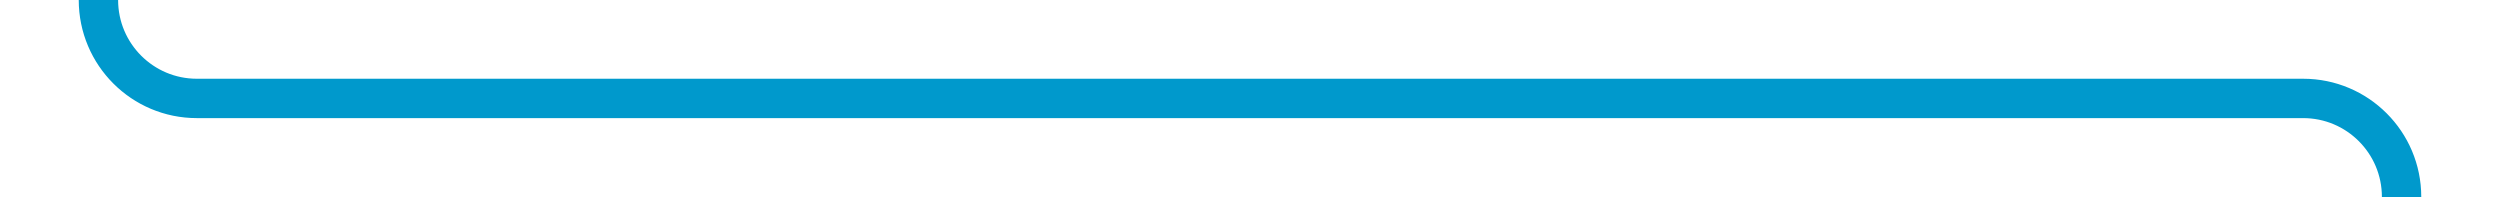
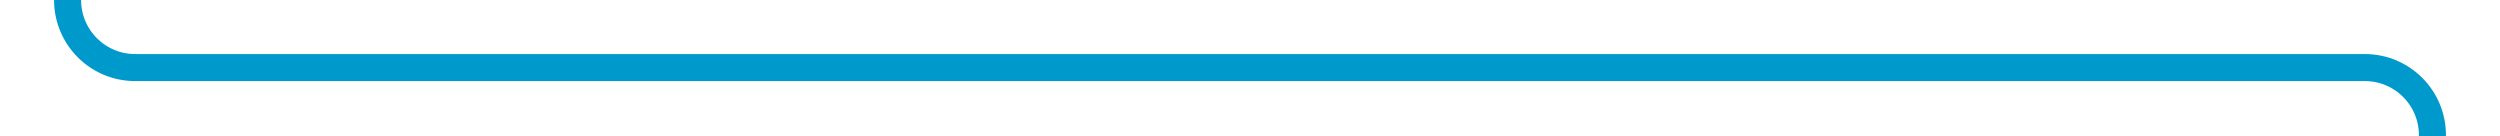
- <svg xmlns="http://www.w3.org/2000/svg" version="1.1" width="127px" height="10px" preserveAspectRatio="xMinYMid meet" viewBox="342 343  127 8">
-   <path d="M 464 401  L 464 352  A 5 5 0 0 0 459 347 L 352 347  A 5 5 0 0 1 347 342 L 347 296  " stroke-width="2" stroke="#0099cc" fill="none" />
-   <path d="M 355 303.4  L 347 294  L 339 303.4  L 347 299.8  L 355 303.4  Z " fill-rule="nonzero" fill="#0099cc" stroke="none" />
+ <svg xmlns="http://www.w3.org/2000/svg" version="1.1" width="185px" height="10px" preserveAspectRatio="xMinYMid meet" viewBox="284 343  185 8">
+   <path d="M 464 401  L 464 352  A 5 5 0 0 0 459 347 L 294 347  A 5 5 0 0 1 289 342 L 289 296  " stroke-width="2" stroke="#0099cc" fill="none" />
+   <path d="M 297 303.4  L 289 294  L 281 303.4  L 289 299.8  L 297 303.4  Z " fill-rule="nonzero" fill="#0099cc" stroke="none" />
</svg>
